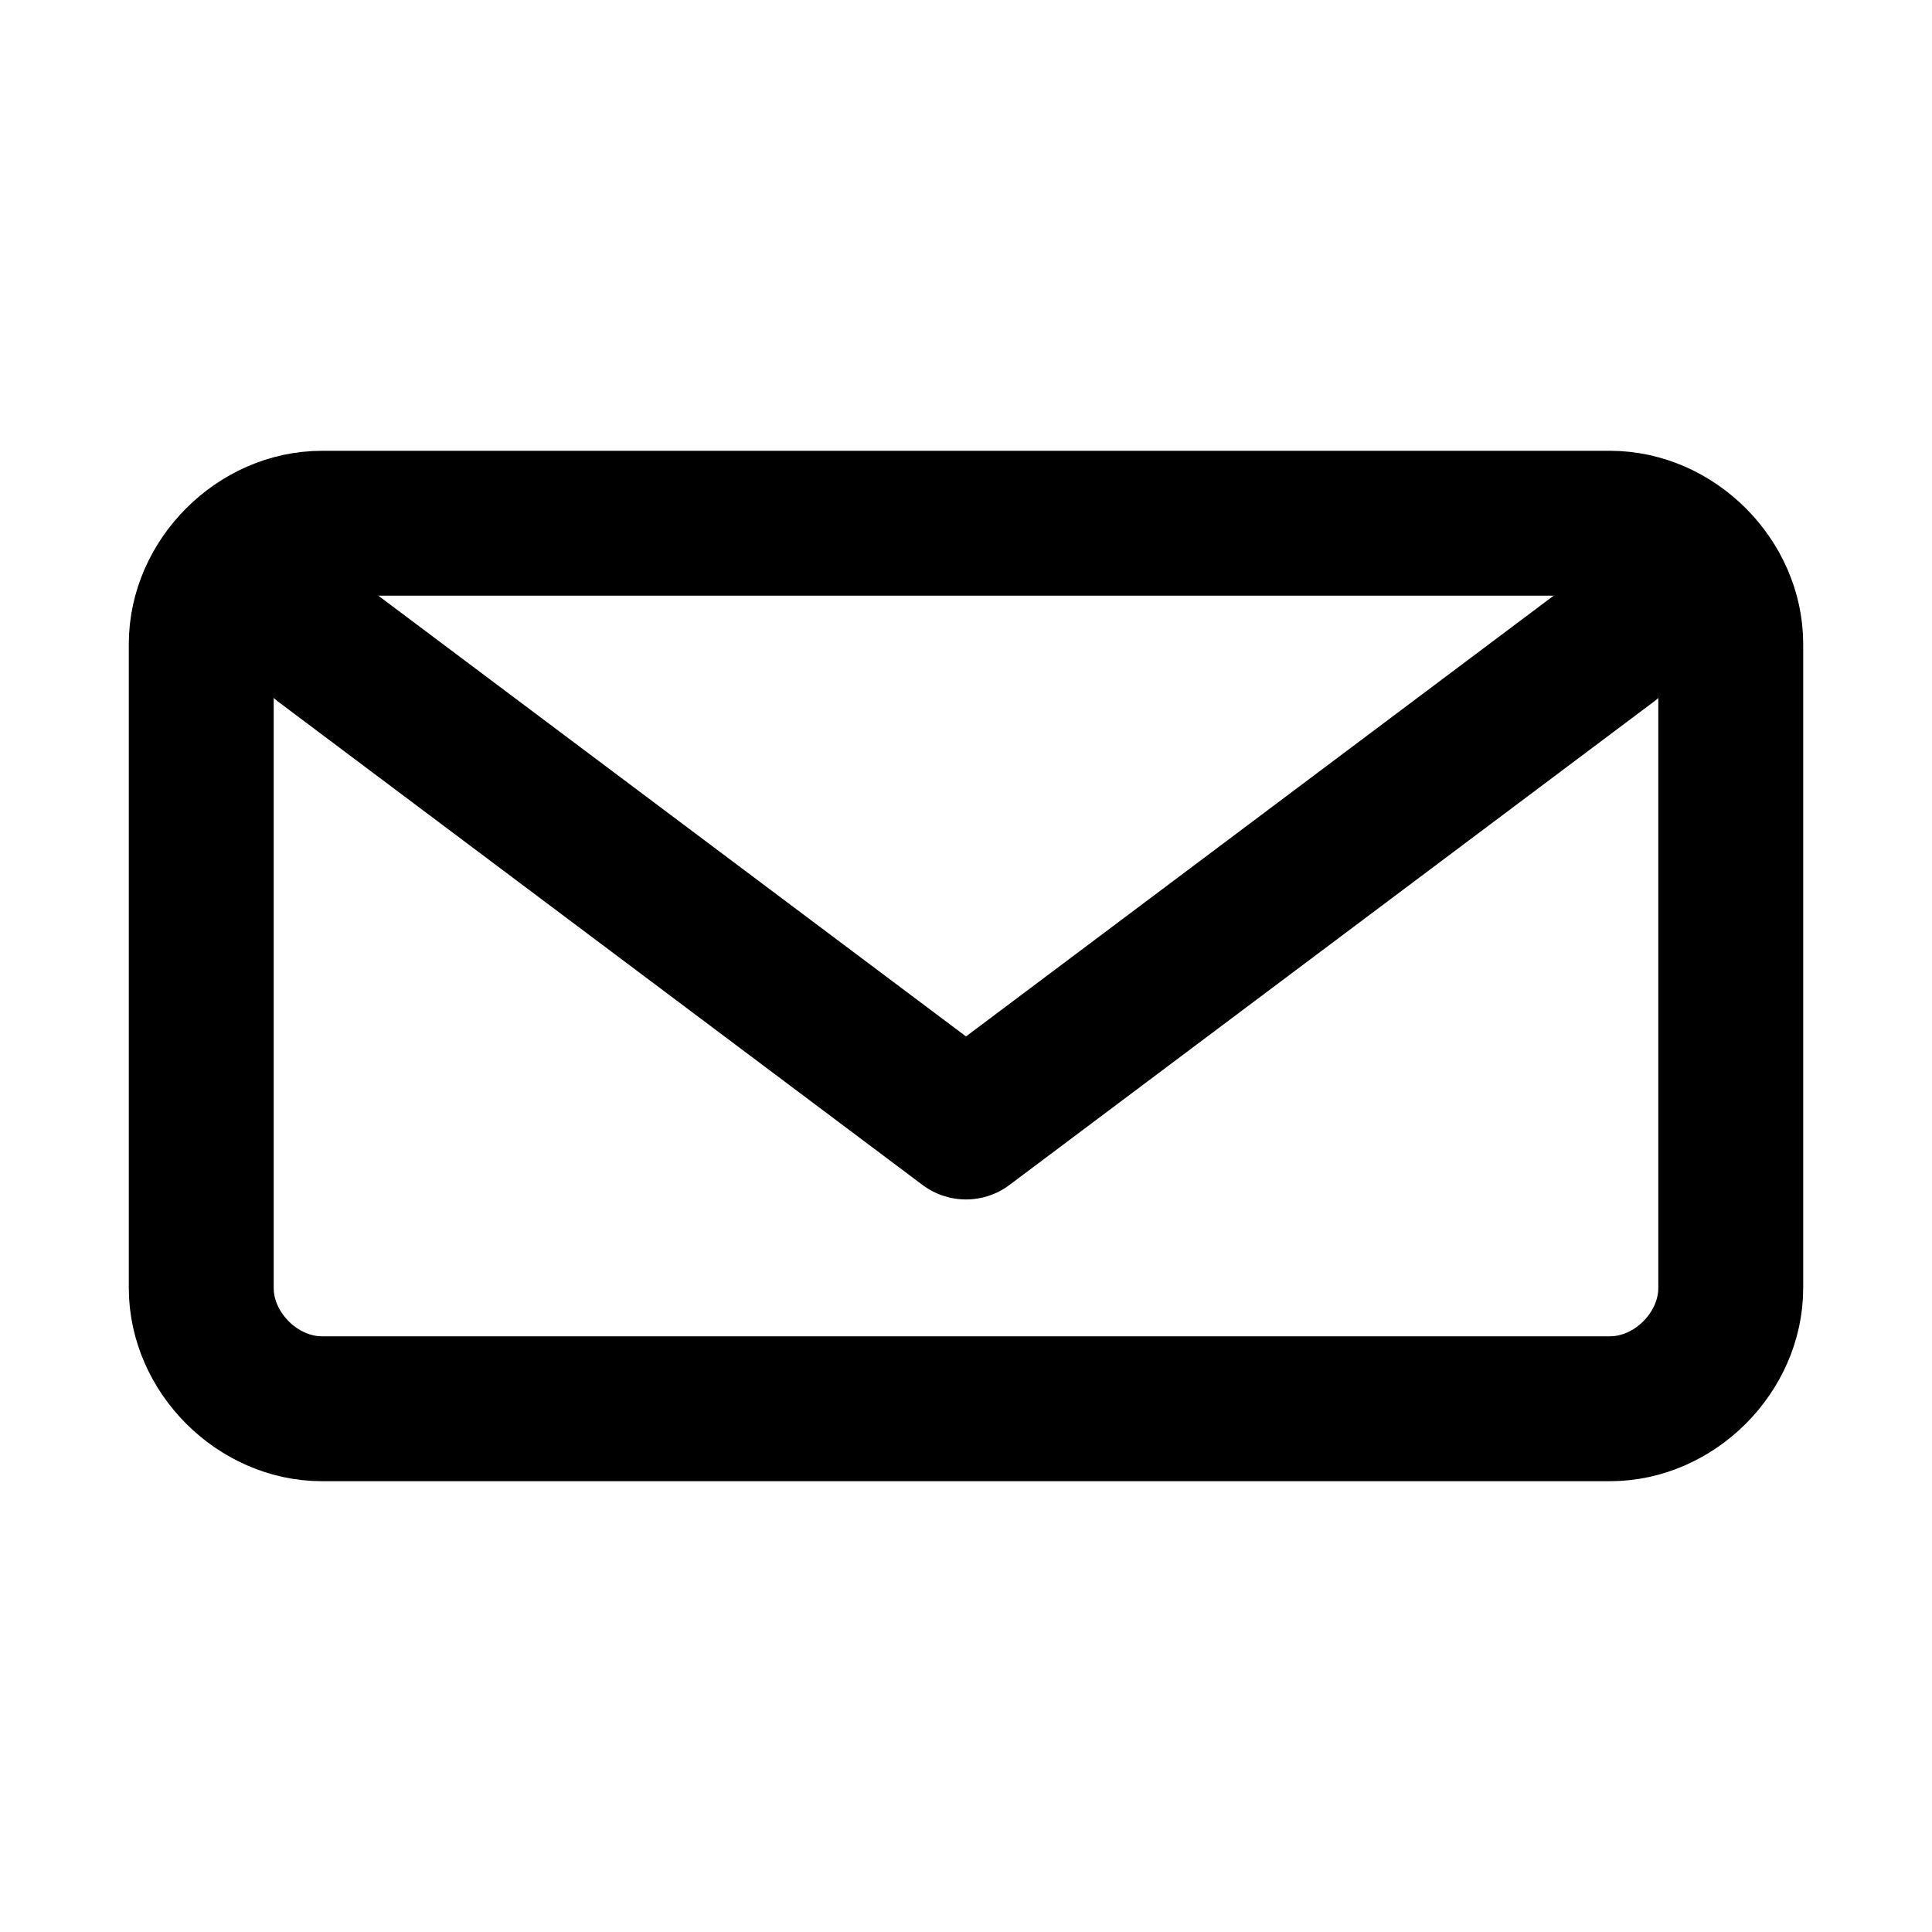
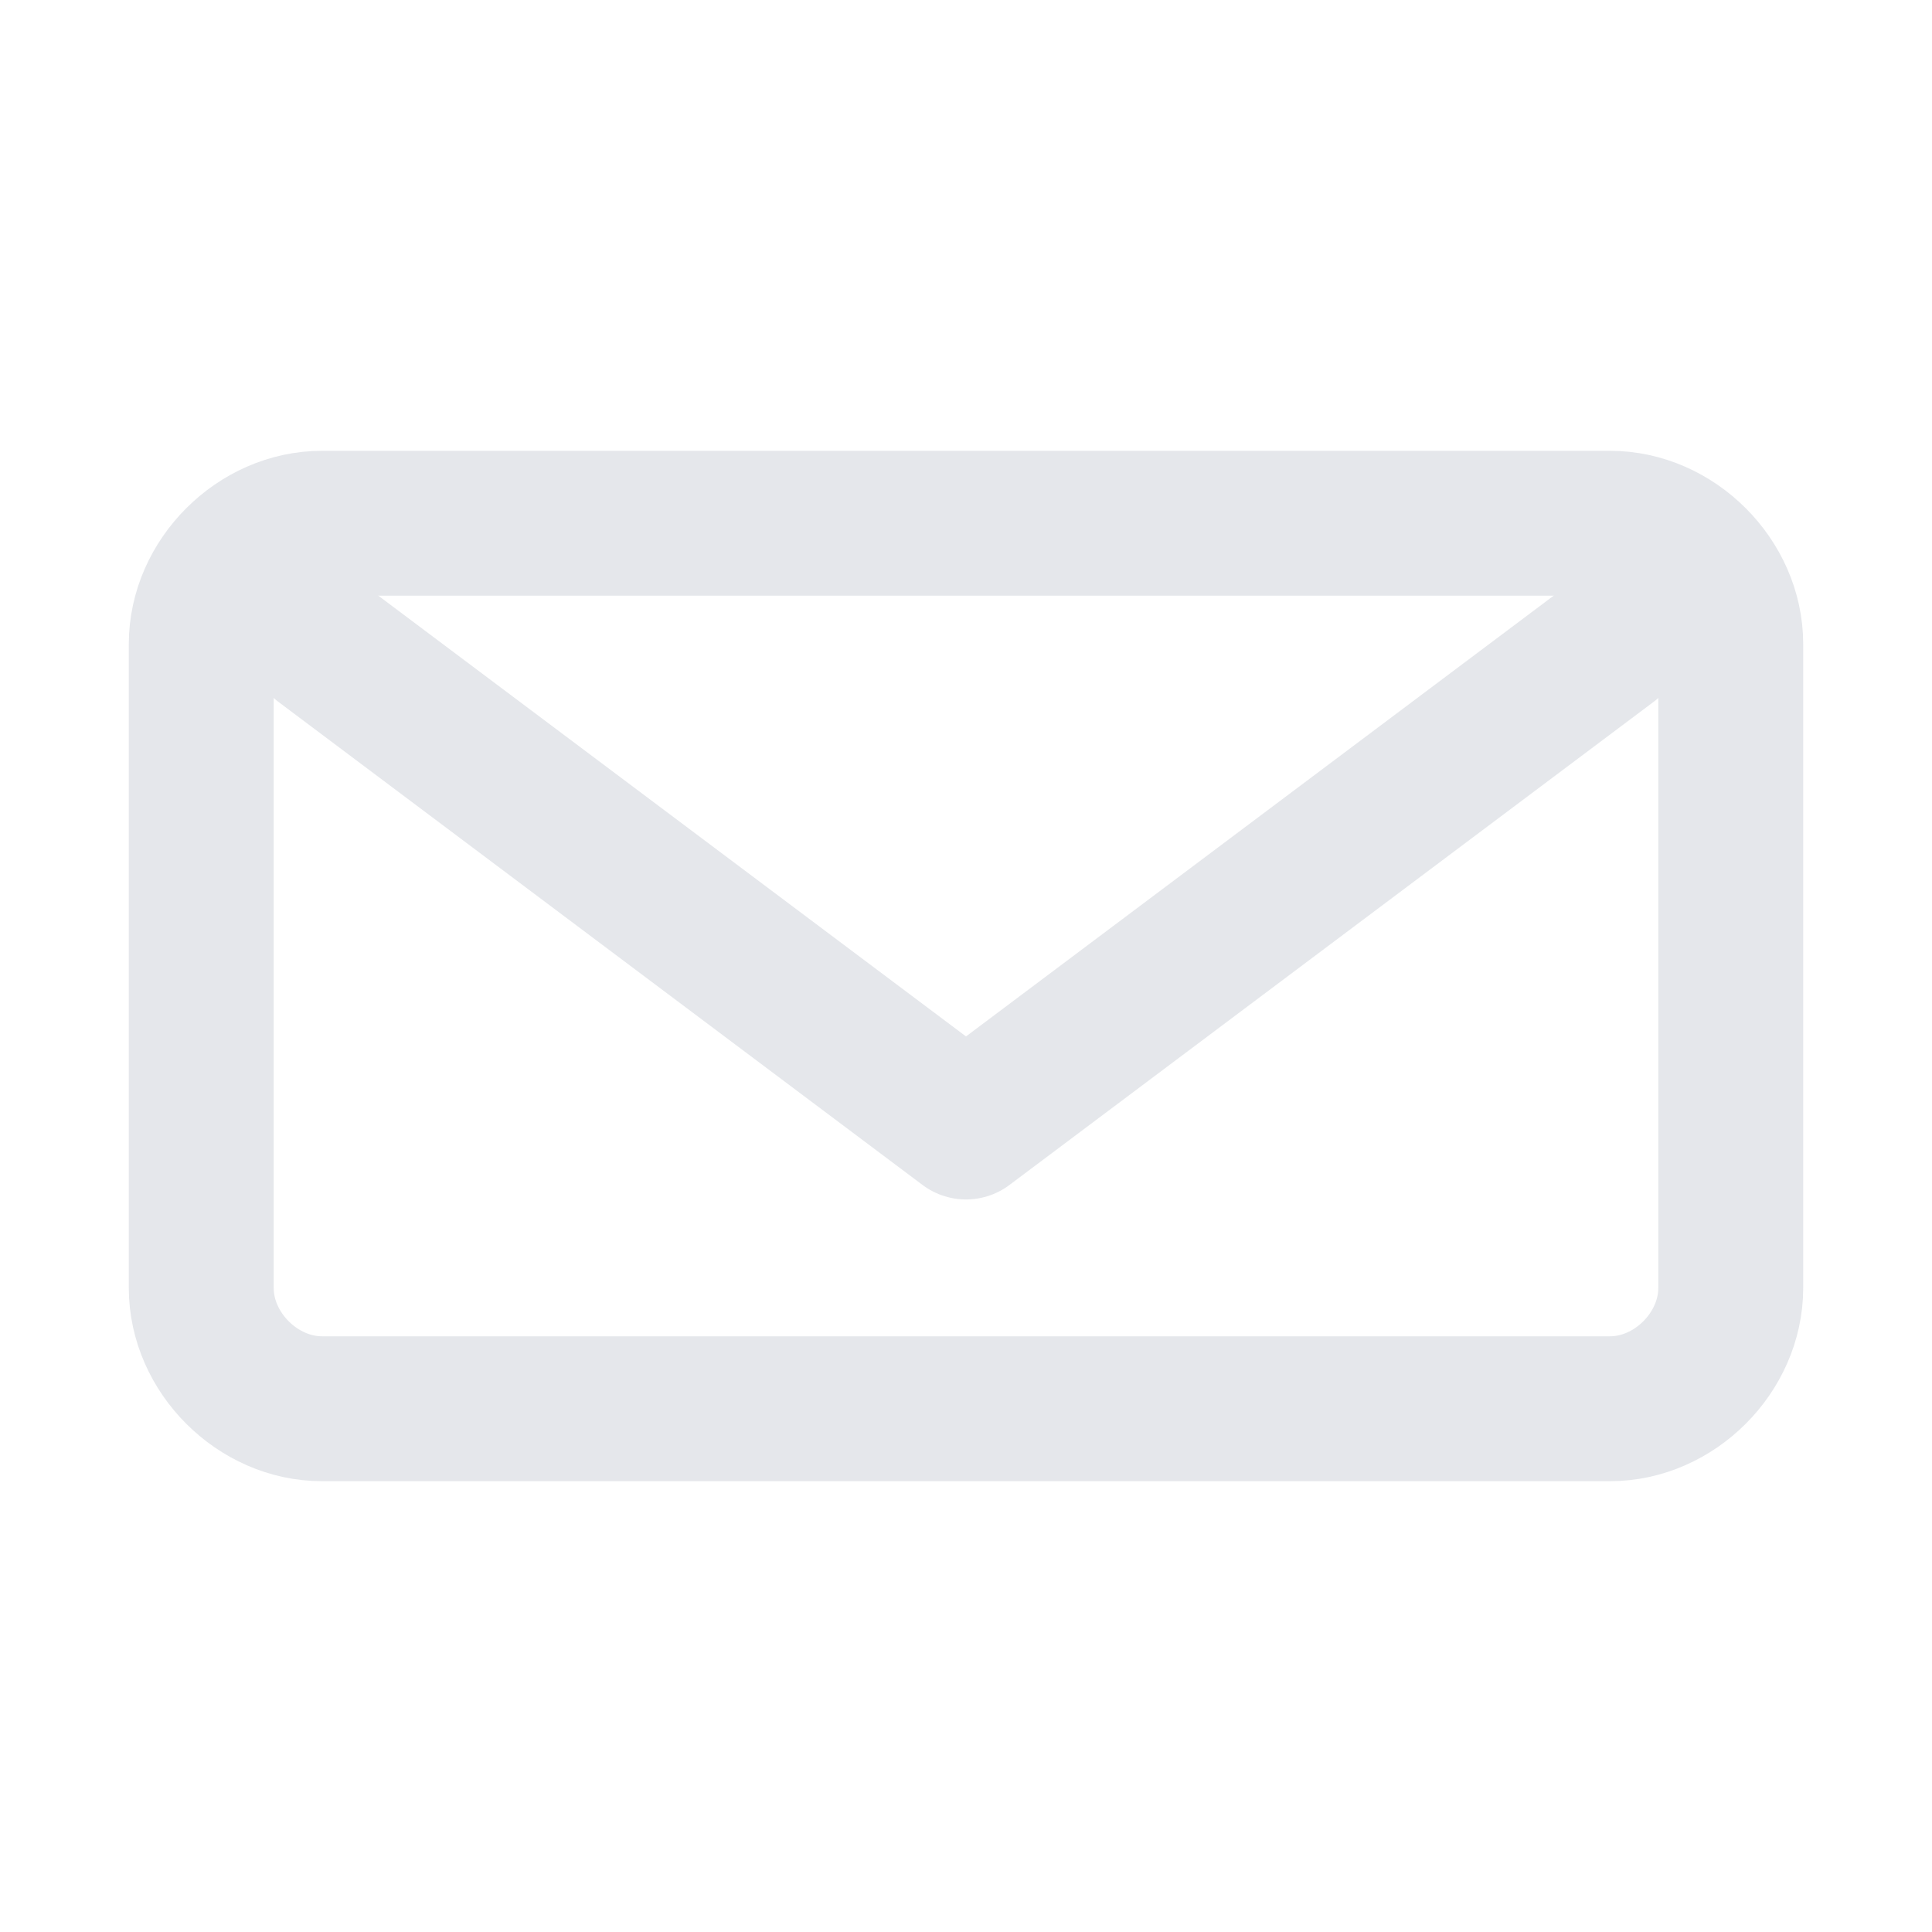
<svg xmlns="http://www.w3.org/2000/svg" viewBox="0 0 24 24" fill="none">
-   <path d="M4 6.5h16c.8 0 1.5.7 1.5 1.5v8c0 .8-.7 1.5-1.5 1.5H4c-.8 0-1.5-.7-1.5-1.5V8c0-.8.7-1.5 1.5-1.5Z" stroke="currentColor" stroke-width="1.8" stroke-linejoin="round" />
-   <path d="m4 8 8 6 8-6" stroke="currentColor" stroke-width="1.8" stroke-linejoin="round" stroke-linecap="round" />
+   <path d="M4 6.5h16c.8 0 1.5.7 1.5 1.5v8c0 .8-.7 1.5-1.5 1.5H4c-.8 0-1.5-.7-1.5-1.5V8c0-.8.7-1.5 1.5-1.5Z" stroke="#E5E7EB" stroke-width="1.8" stroke-linejoin="round" />
+   <path d="m4 8 8 6 8-6" stroke="#E5E7EB" stroke-width="1.8" stroke-linejoin="round" stroke-linecap="round" />
</svg>
